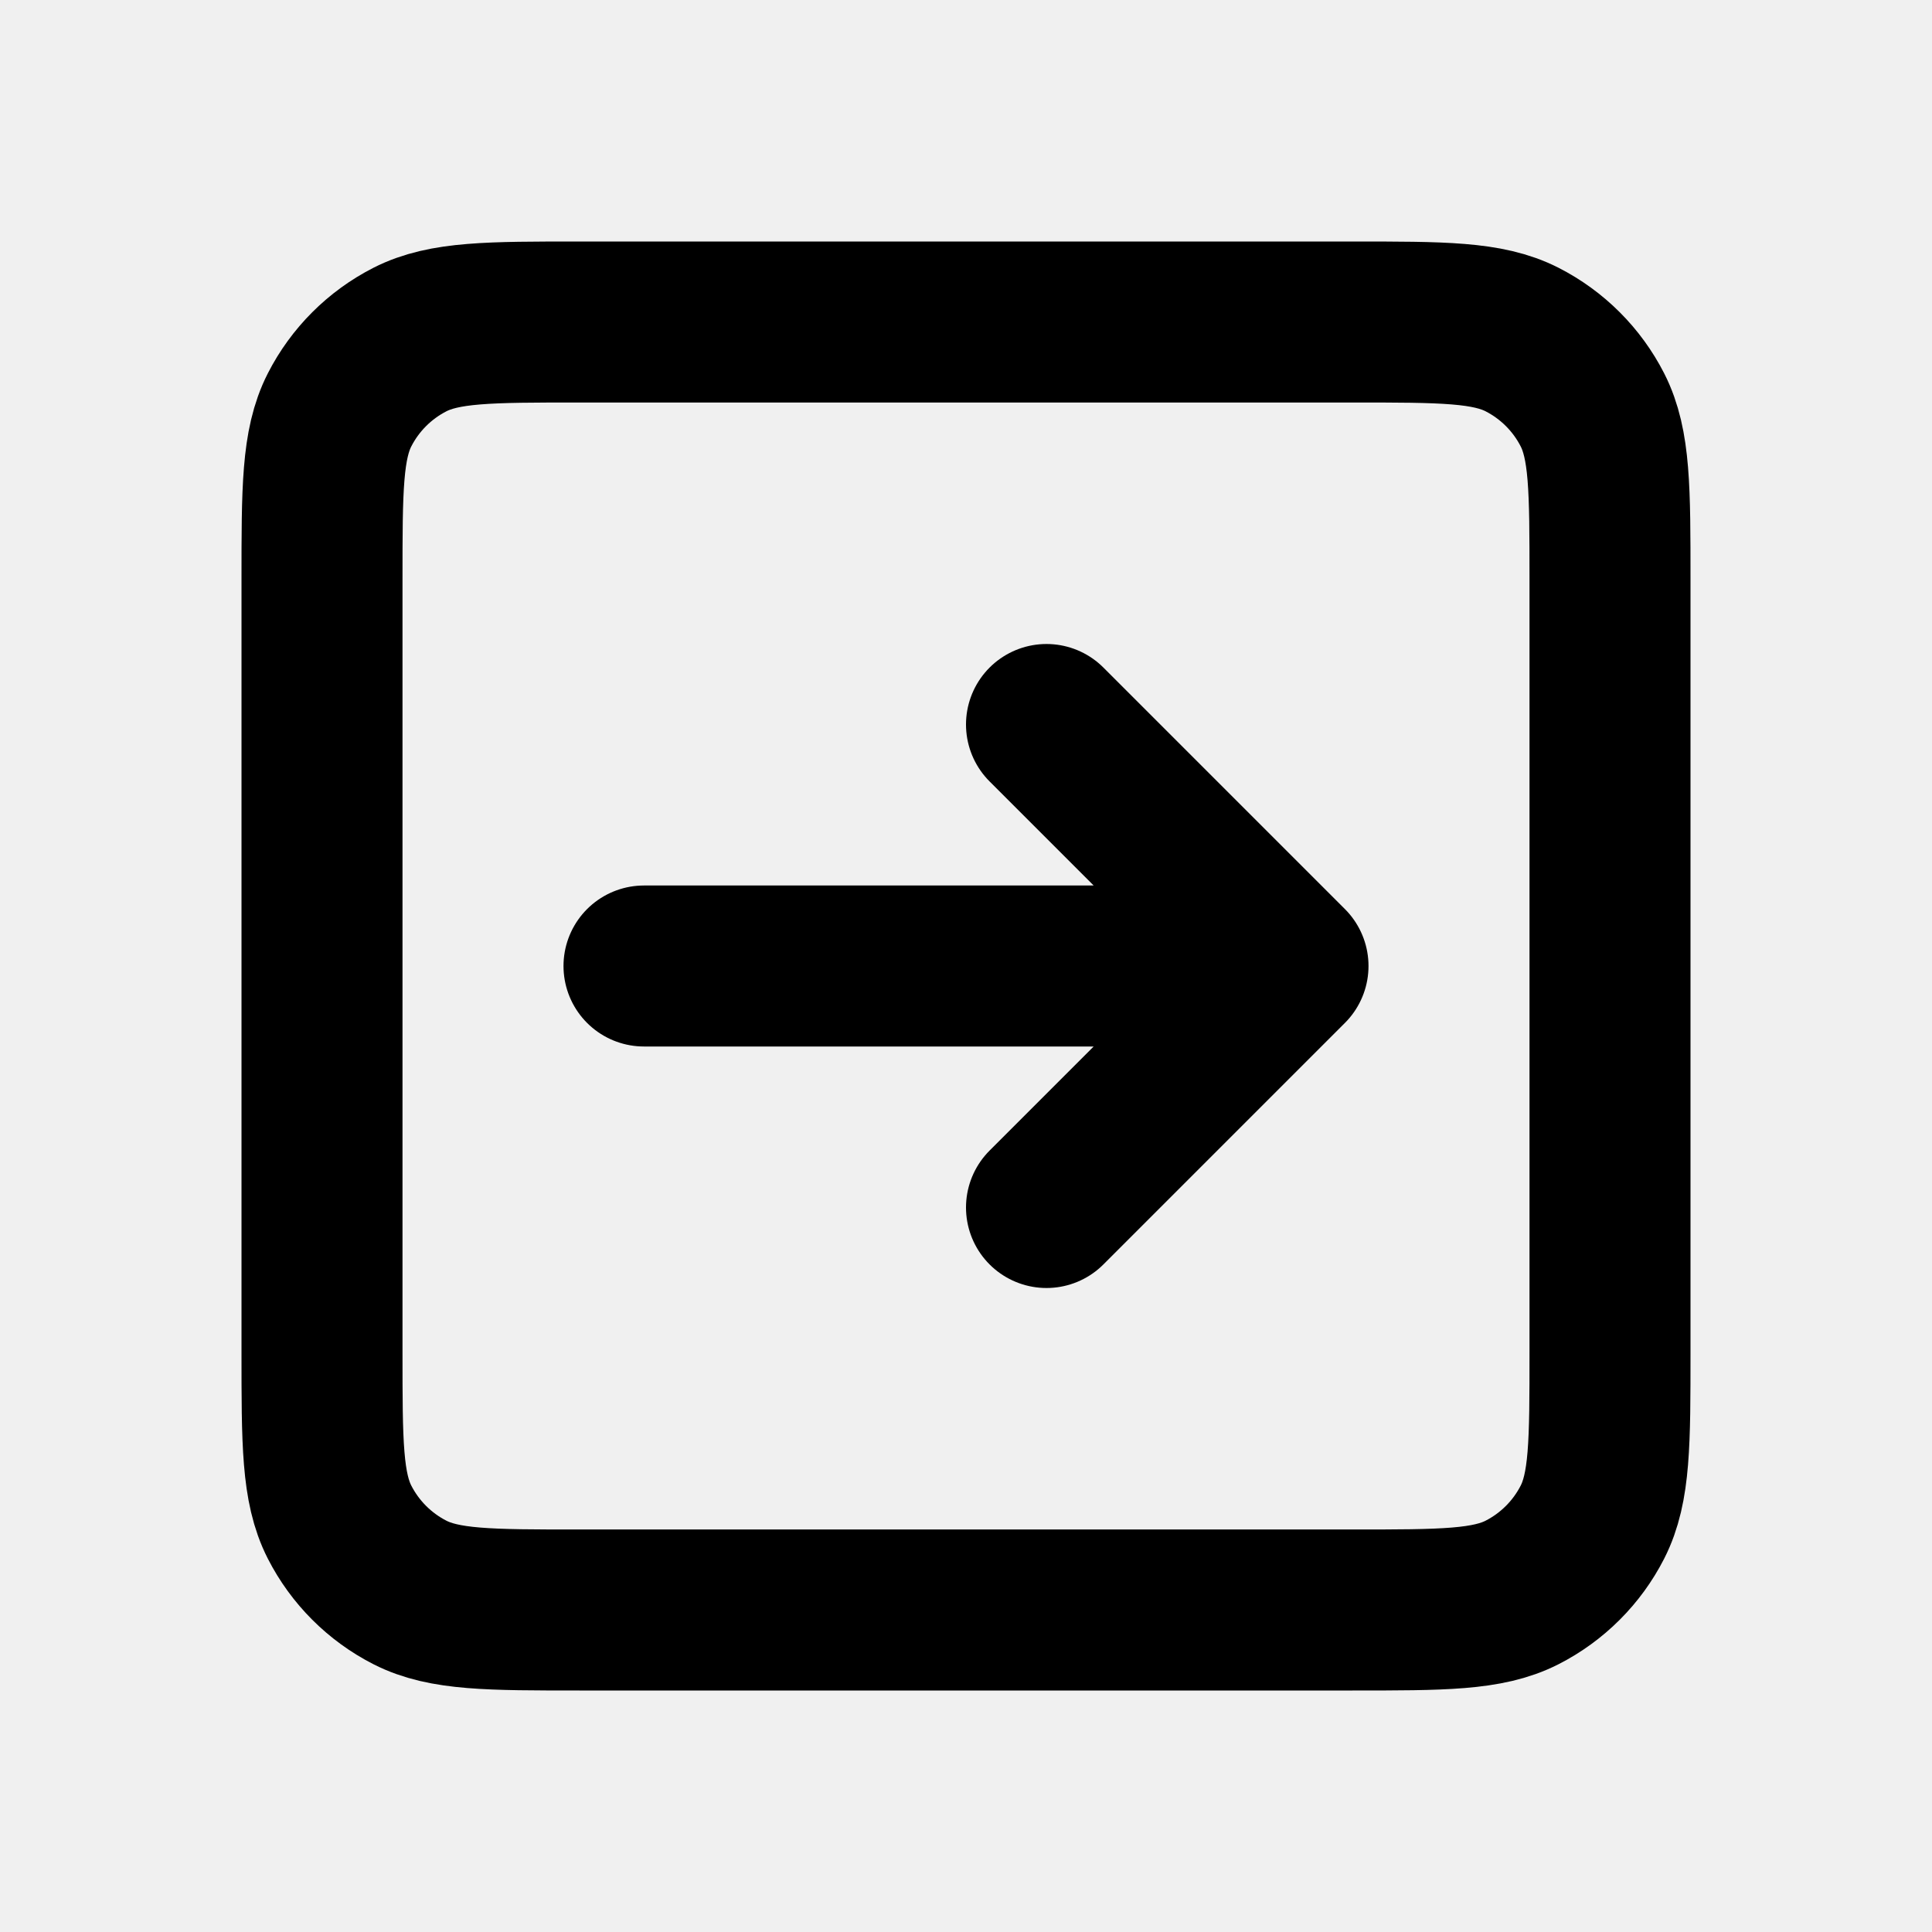
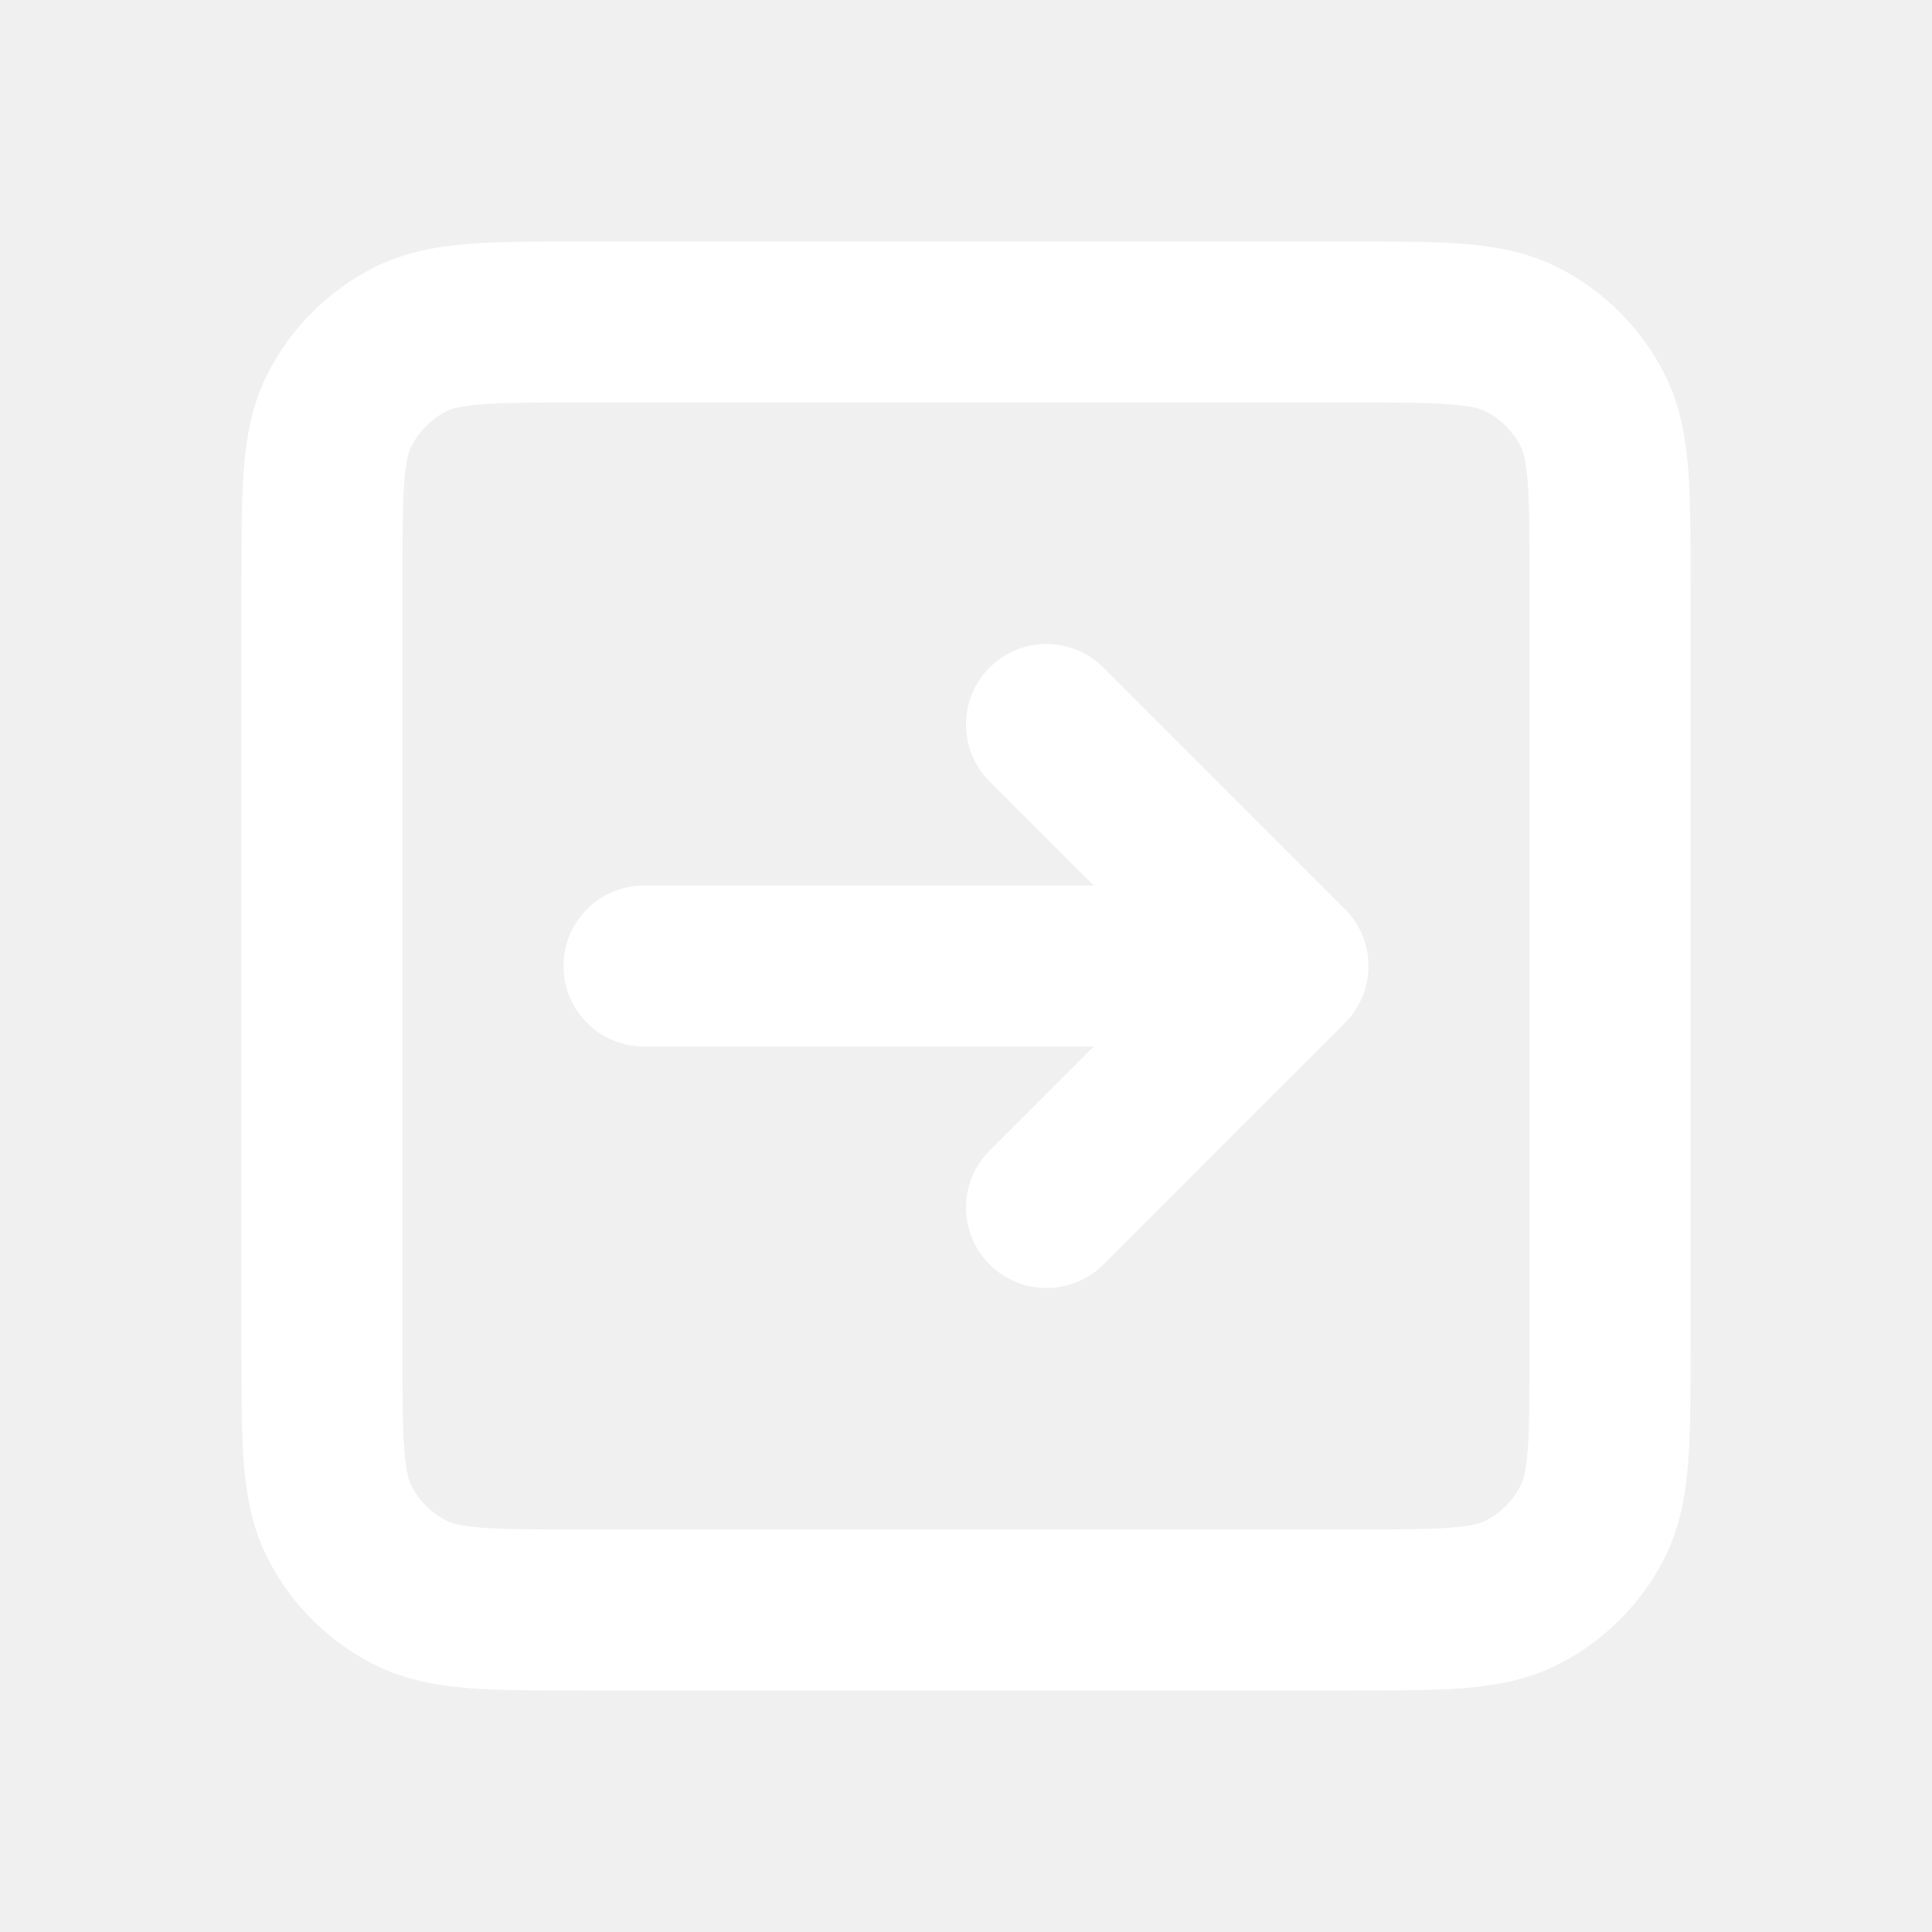
<svg xmlns="http://www.w3.org/2000/svg" width="800px" height="800px" viewBox="0 0 24 24" fill="none">
-   <path d="M13 15L16 12M16 12L13 9M16 12H8M7.2 20H16.8C17.92 20 18.48 20 18.908 19.782C19.284 19.59 19.59 19.284 19.782 18.908C20 18.48 20 17.92 20 16.8V7.2C20 6.08 20 5.52 19.782 5.092C19.59 4.716 19.284 4.41 18.908 4.218C18.48 4 17.92 4 16.8 4H7.2C6.08 4 5.52 4 5.092 4.218C4.716 4.41 4.41 4.716 4.218 5.092C4 5.52 4 6.08 4 7.2V16.8C4 17.92 4 18.48 4.218 18.908C4.41 19.284 4.716 19.59 5.092 19.782C5.52 20 6.08 20 7.2 20Z" stroke="currentColor" stroke-width="2" stroke-linecap="round" stroke-linejoin="round" />
+   <path d="M13 15L16 12M16 12L13 9M16 12H8M7.2 20H16.8C17.92 20 18.48 20 18.908 19.782C19.284 19.59 19.59 19.284 19.782 18.908C20 18.48 20 17.92 20 16.8V7.2C20 6.08 20 5.52 19.782 5.092C19.59 4.716 19.284 4.41 18.908 4.218C18.48 4 17.92 4 16.8 4H7.2C6.08 4 5.52 4 5.092 4.218C4.716 4.41 4.41 4.716 4.218 5.092C4 5.52 4 6.08 4 7.2V16.8C4 17.92 4 18.48 4.218 18.908C4.41 19.284 4.716 19.59 5.092 19.782C5.52 20 6.08 20 7.2 20Z" stroke="#FFFFFF" stroke-width="2" stroke-linecap="round" stroke-linejoin="round" />
</svg>
